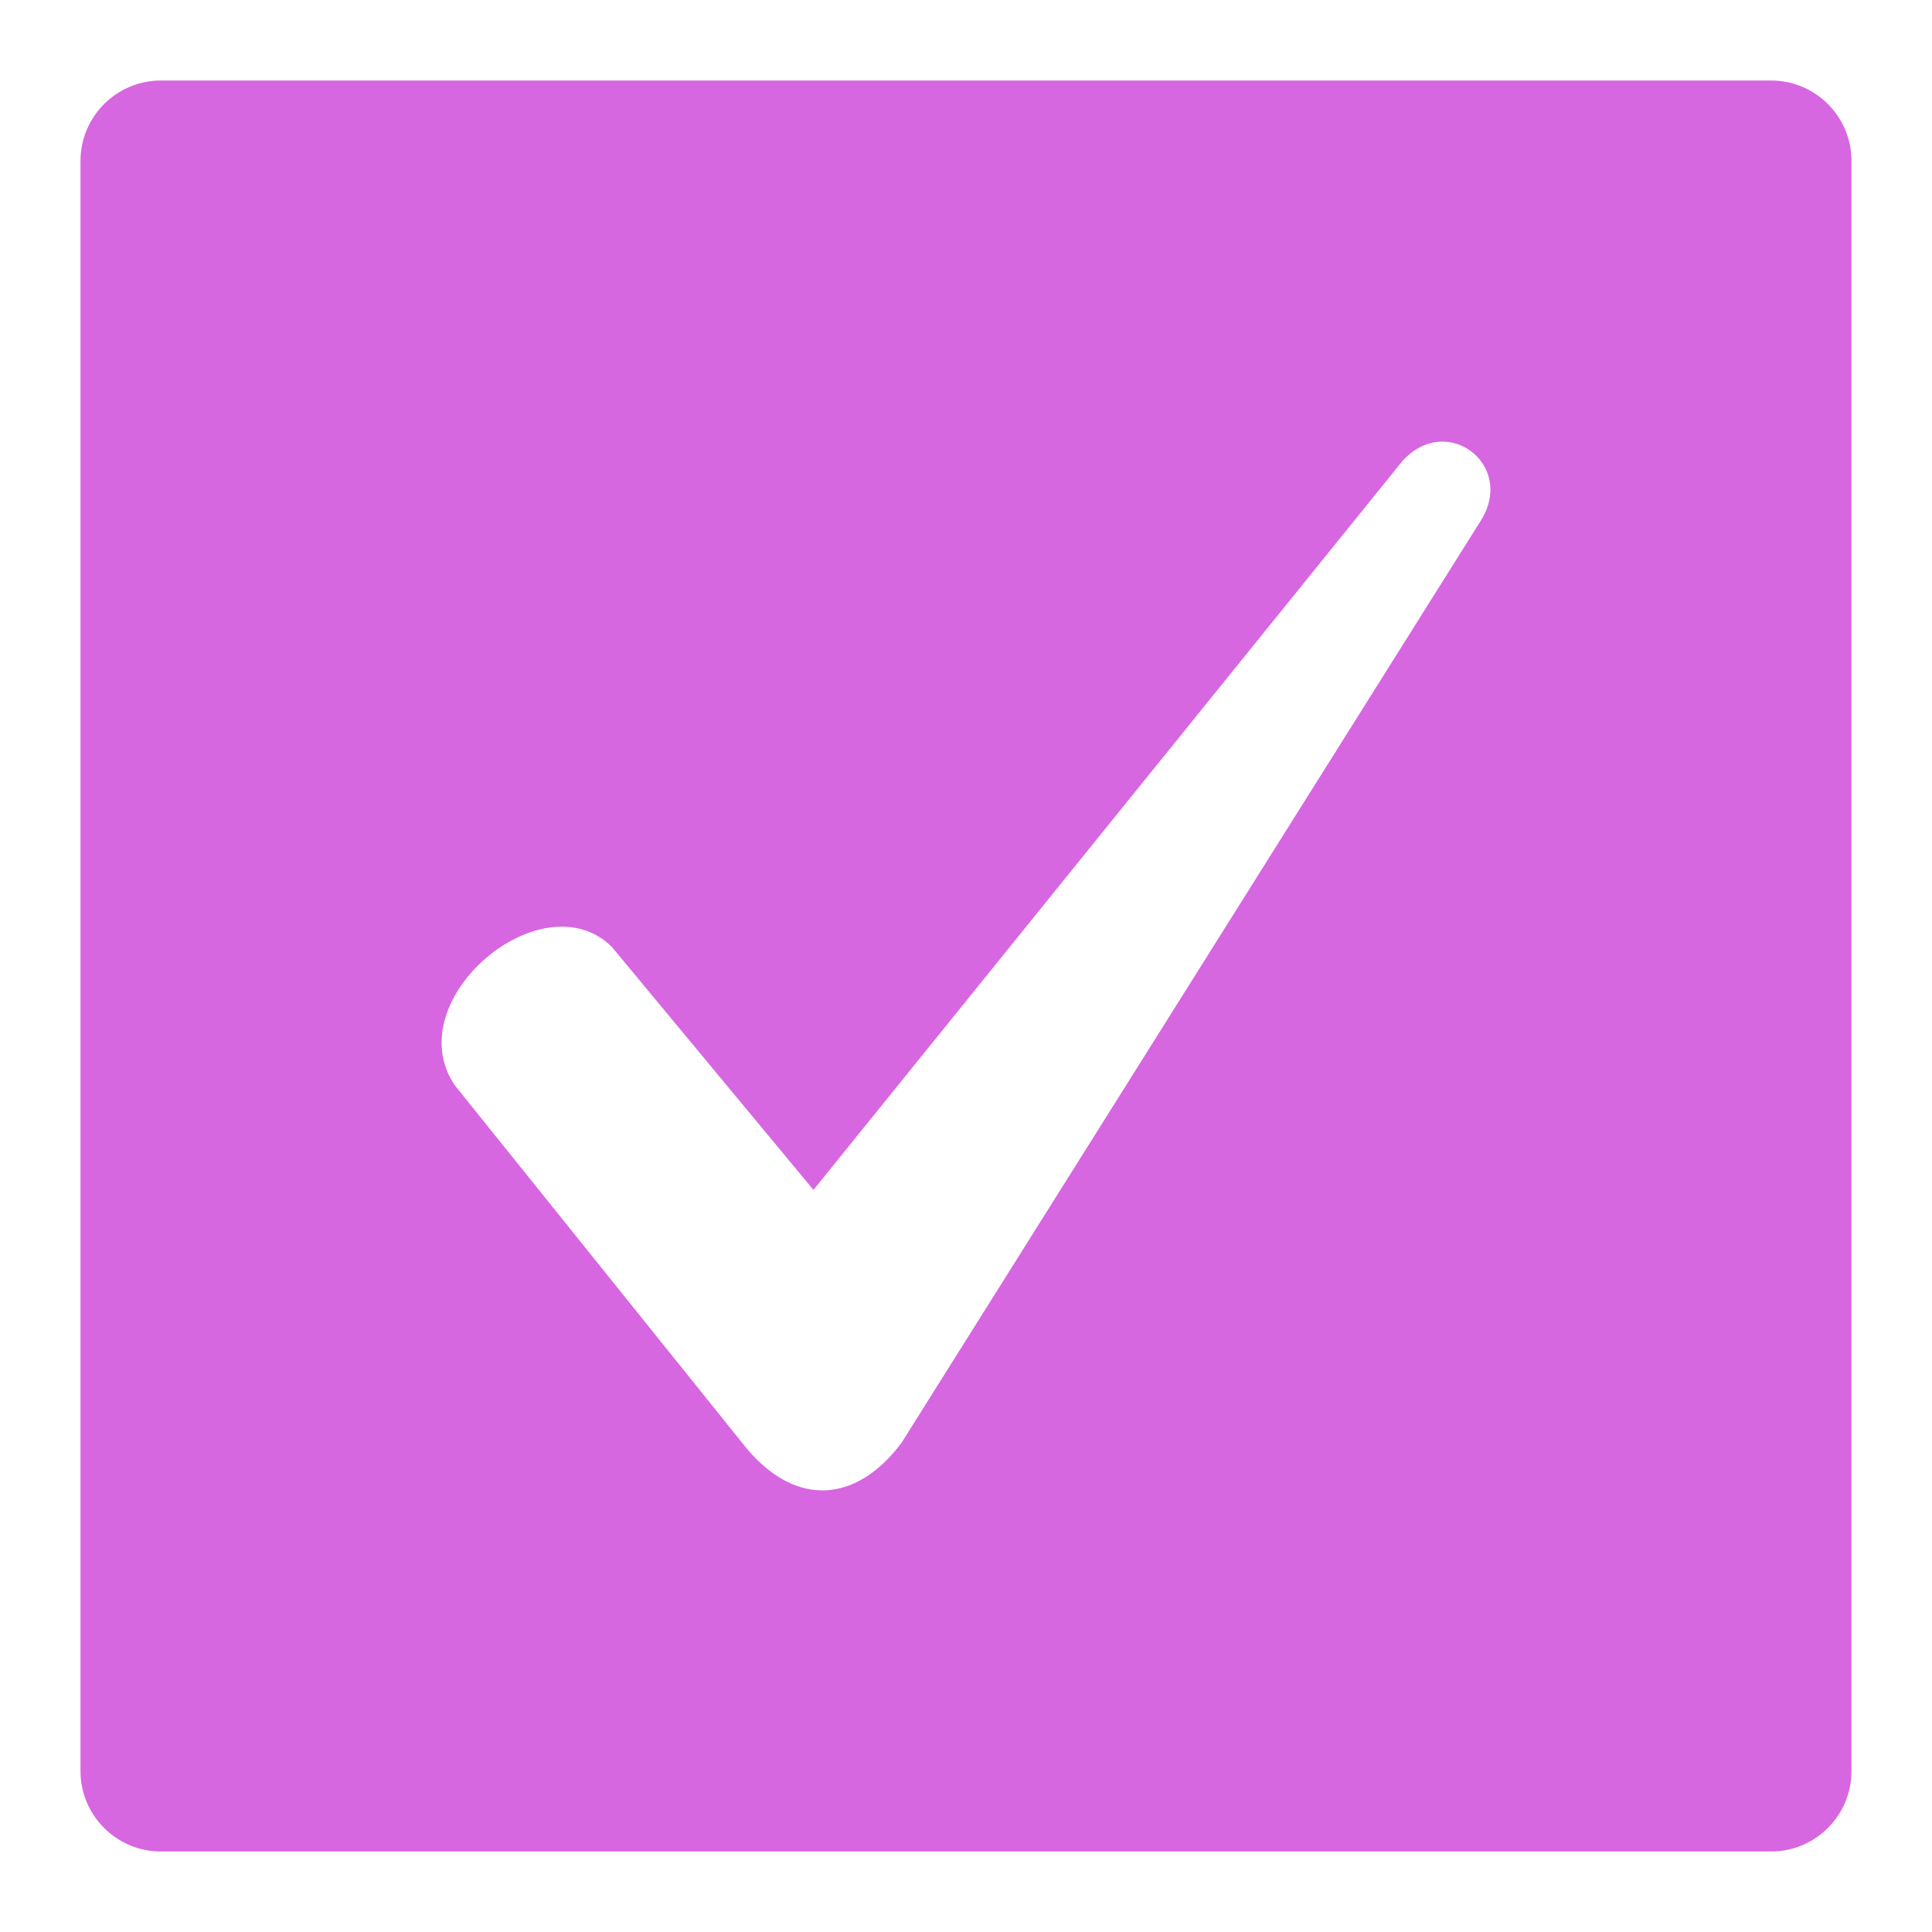
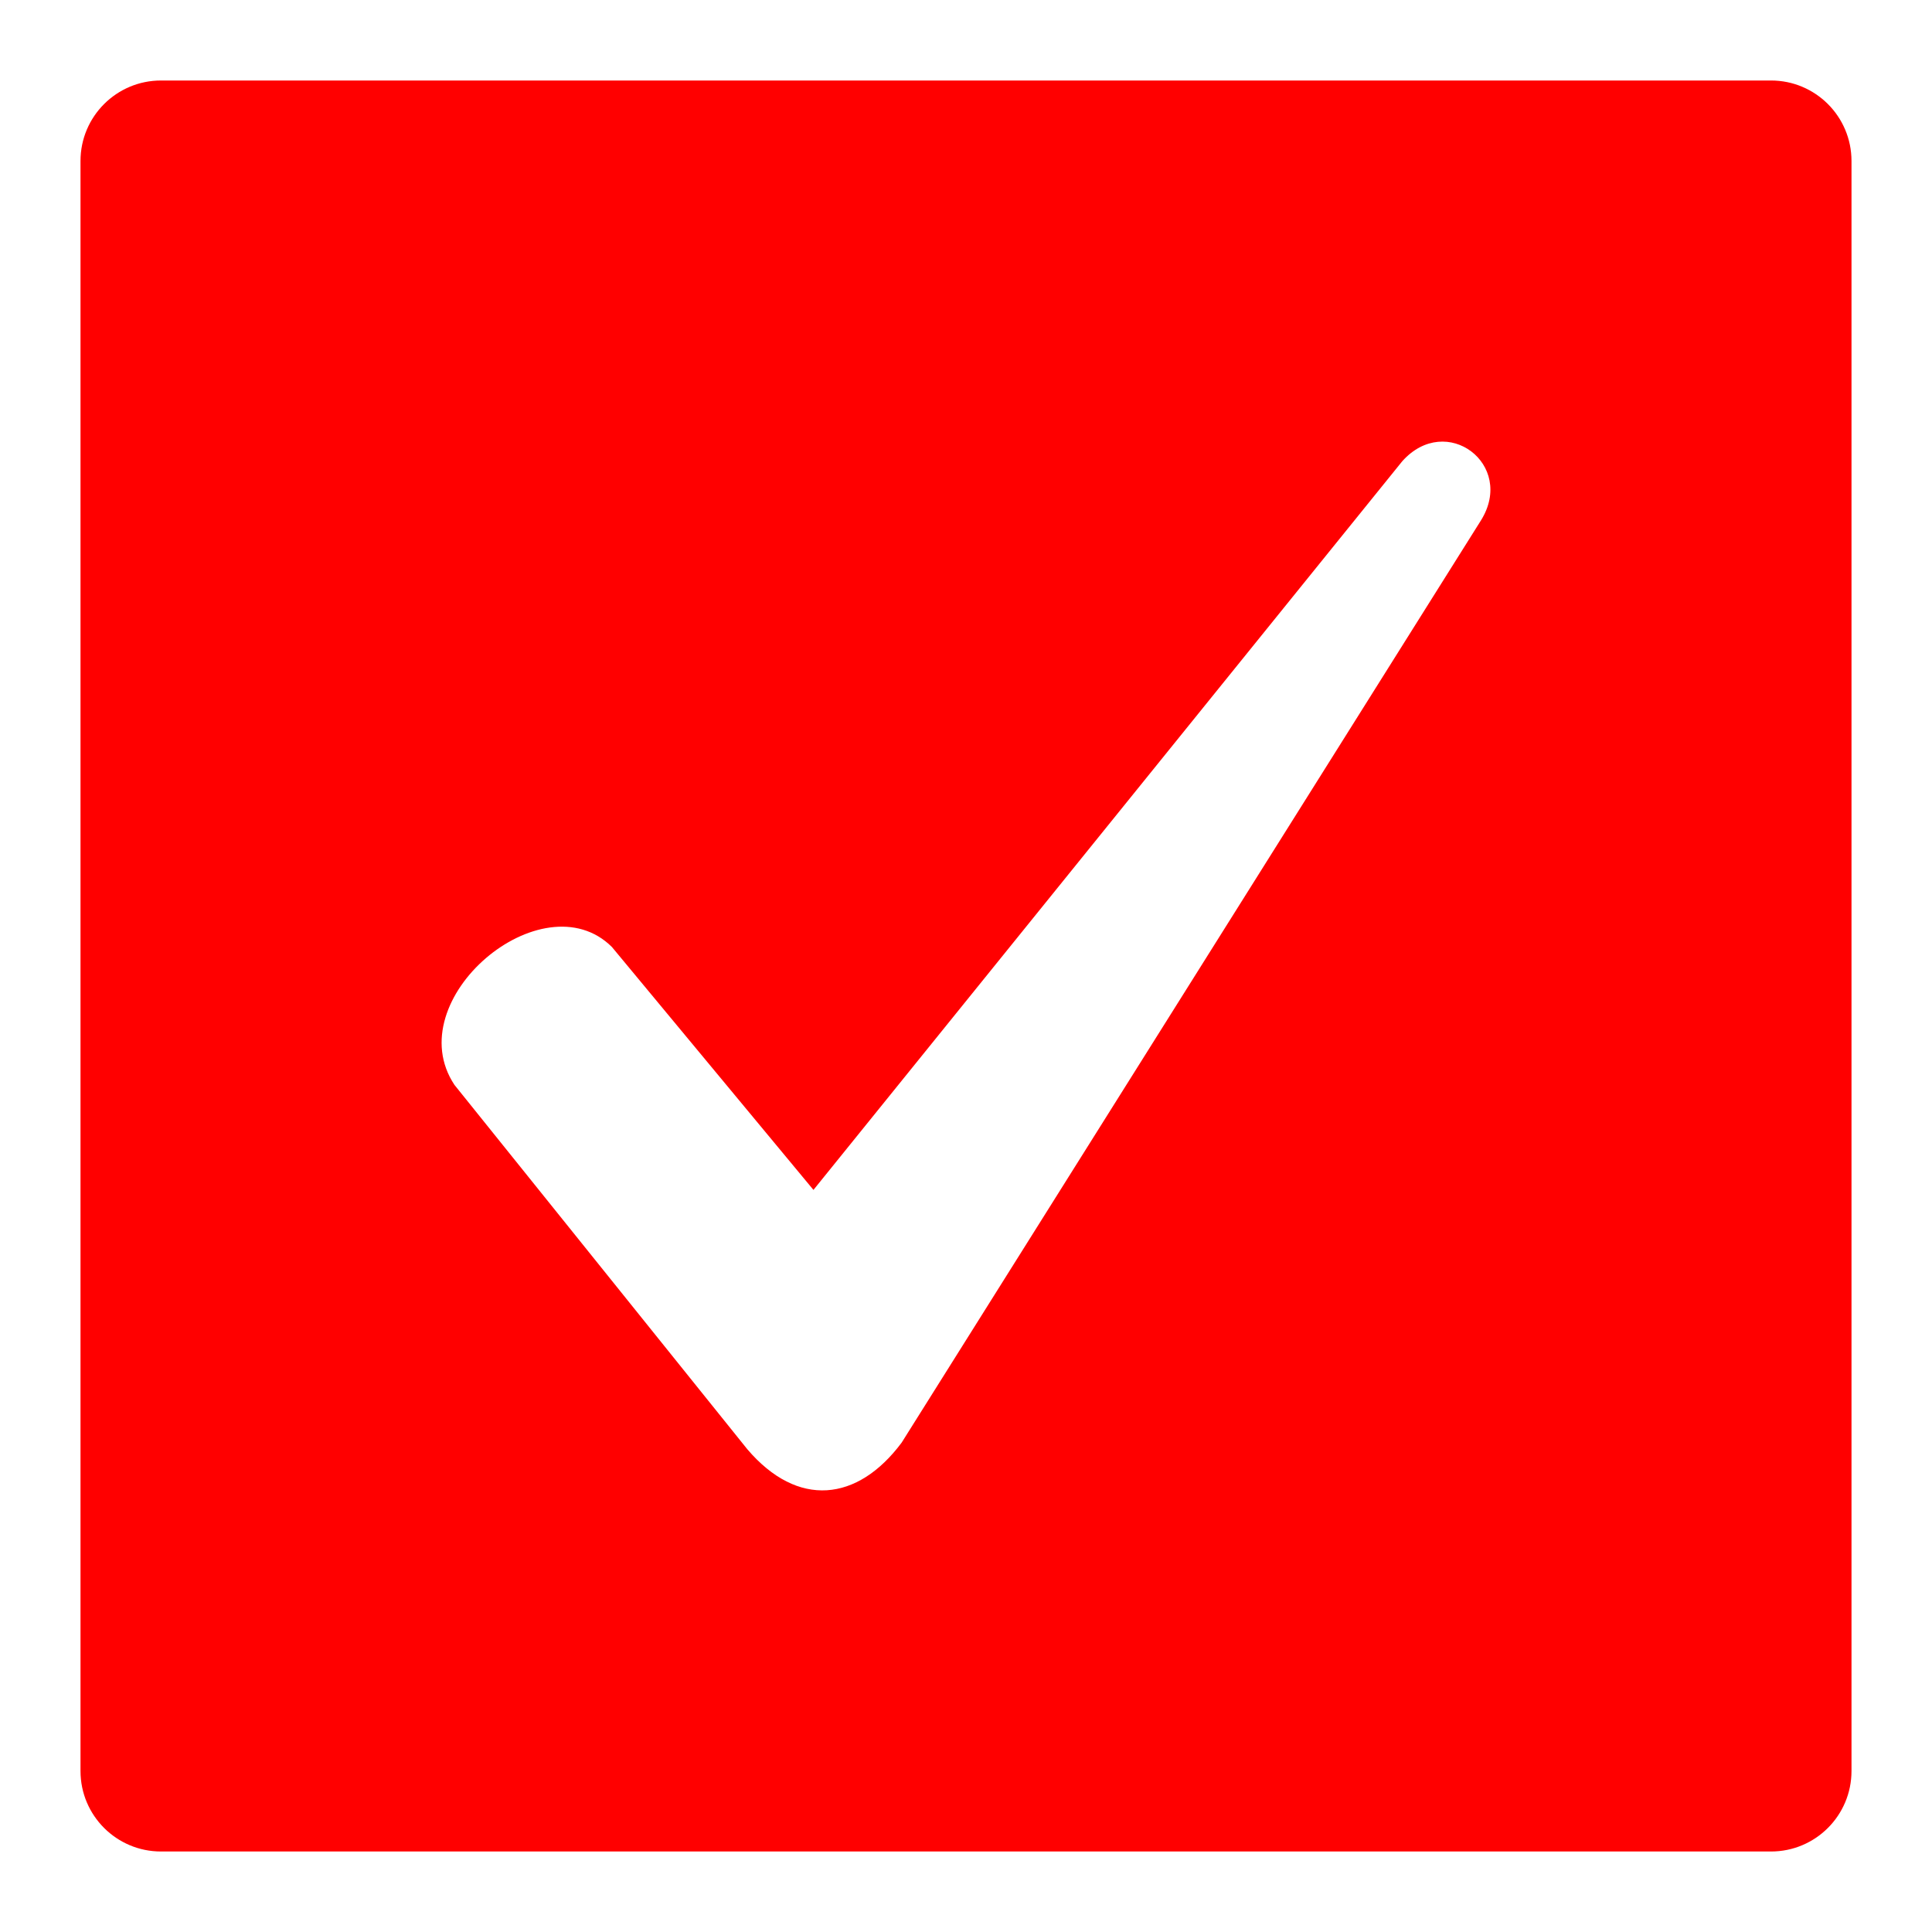
<svg xmlns="http://www.w3.org/2000/svg" width="48" height="48" viewBox="0 0 48 48" fill="none">
  <rect width="48" height="48" rx="4" fill="none" />
-   <path fill-rule="evenodd" clip-rule="evenodd" d="M4 2C2.895 2 2 2.895 2 4V44C2 45.105 2.895 46 4 46H44C45.105 46 46 45.105 46 44V4C46 2.895 45.105 2 44 2H4ZM20.21 29.563L15.203 23.528C13.482 21.816 9.883 24.833 11.291 26.954L18.567 36.006C19.819 37.474 21.306 37.31 22.401 35.842L36.796 12.926C37.656 11.54 35.935 10.235 34.84 11.458L20.21 29.563Z" fill="#D766E1" />
+   <path fill-rule="evenodd" clip-rule="evenodd" d="M4 2C2.895 2 2 2.895 2 4V44C2 45.105 2.895 46 4 46H44C45.105 46 46 45.105 46 44V4C46 2.895 45.105 2 44 2H4ZM20.21 29.563L15.203 23.528C13.482 21.816 9.883 24.833 11.291 26.954L18.567 36.006C19.819 37.474 21.306 37.31 22.401 35.842L36.796 12.926C37.656 11.54 35.935 10.235 34.84 11.458L20.21 29.563Z" fill="#FF0000" />
</svg>
